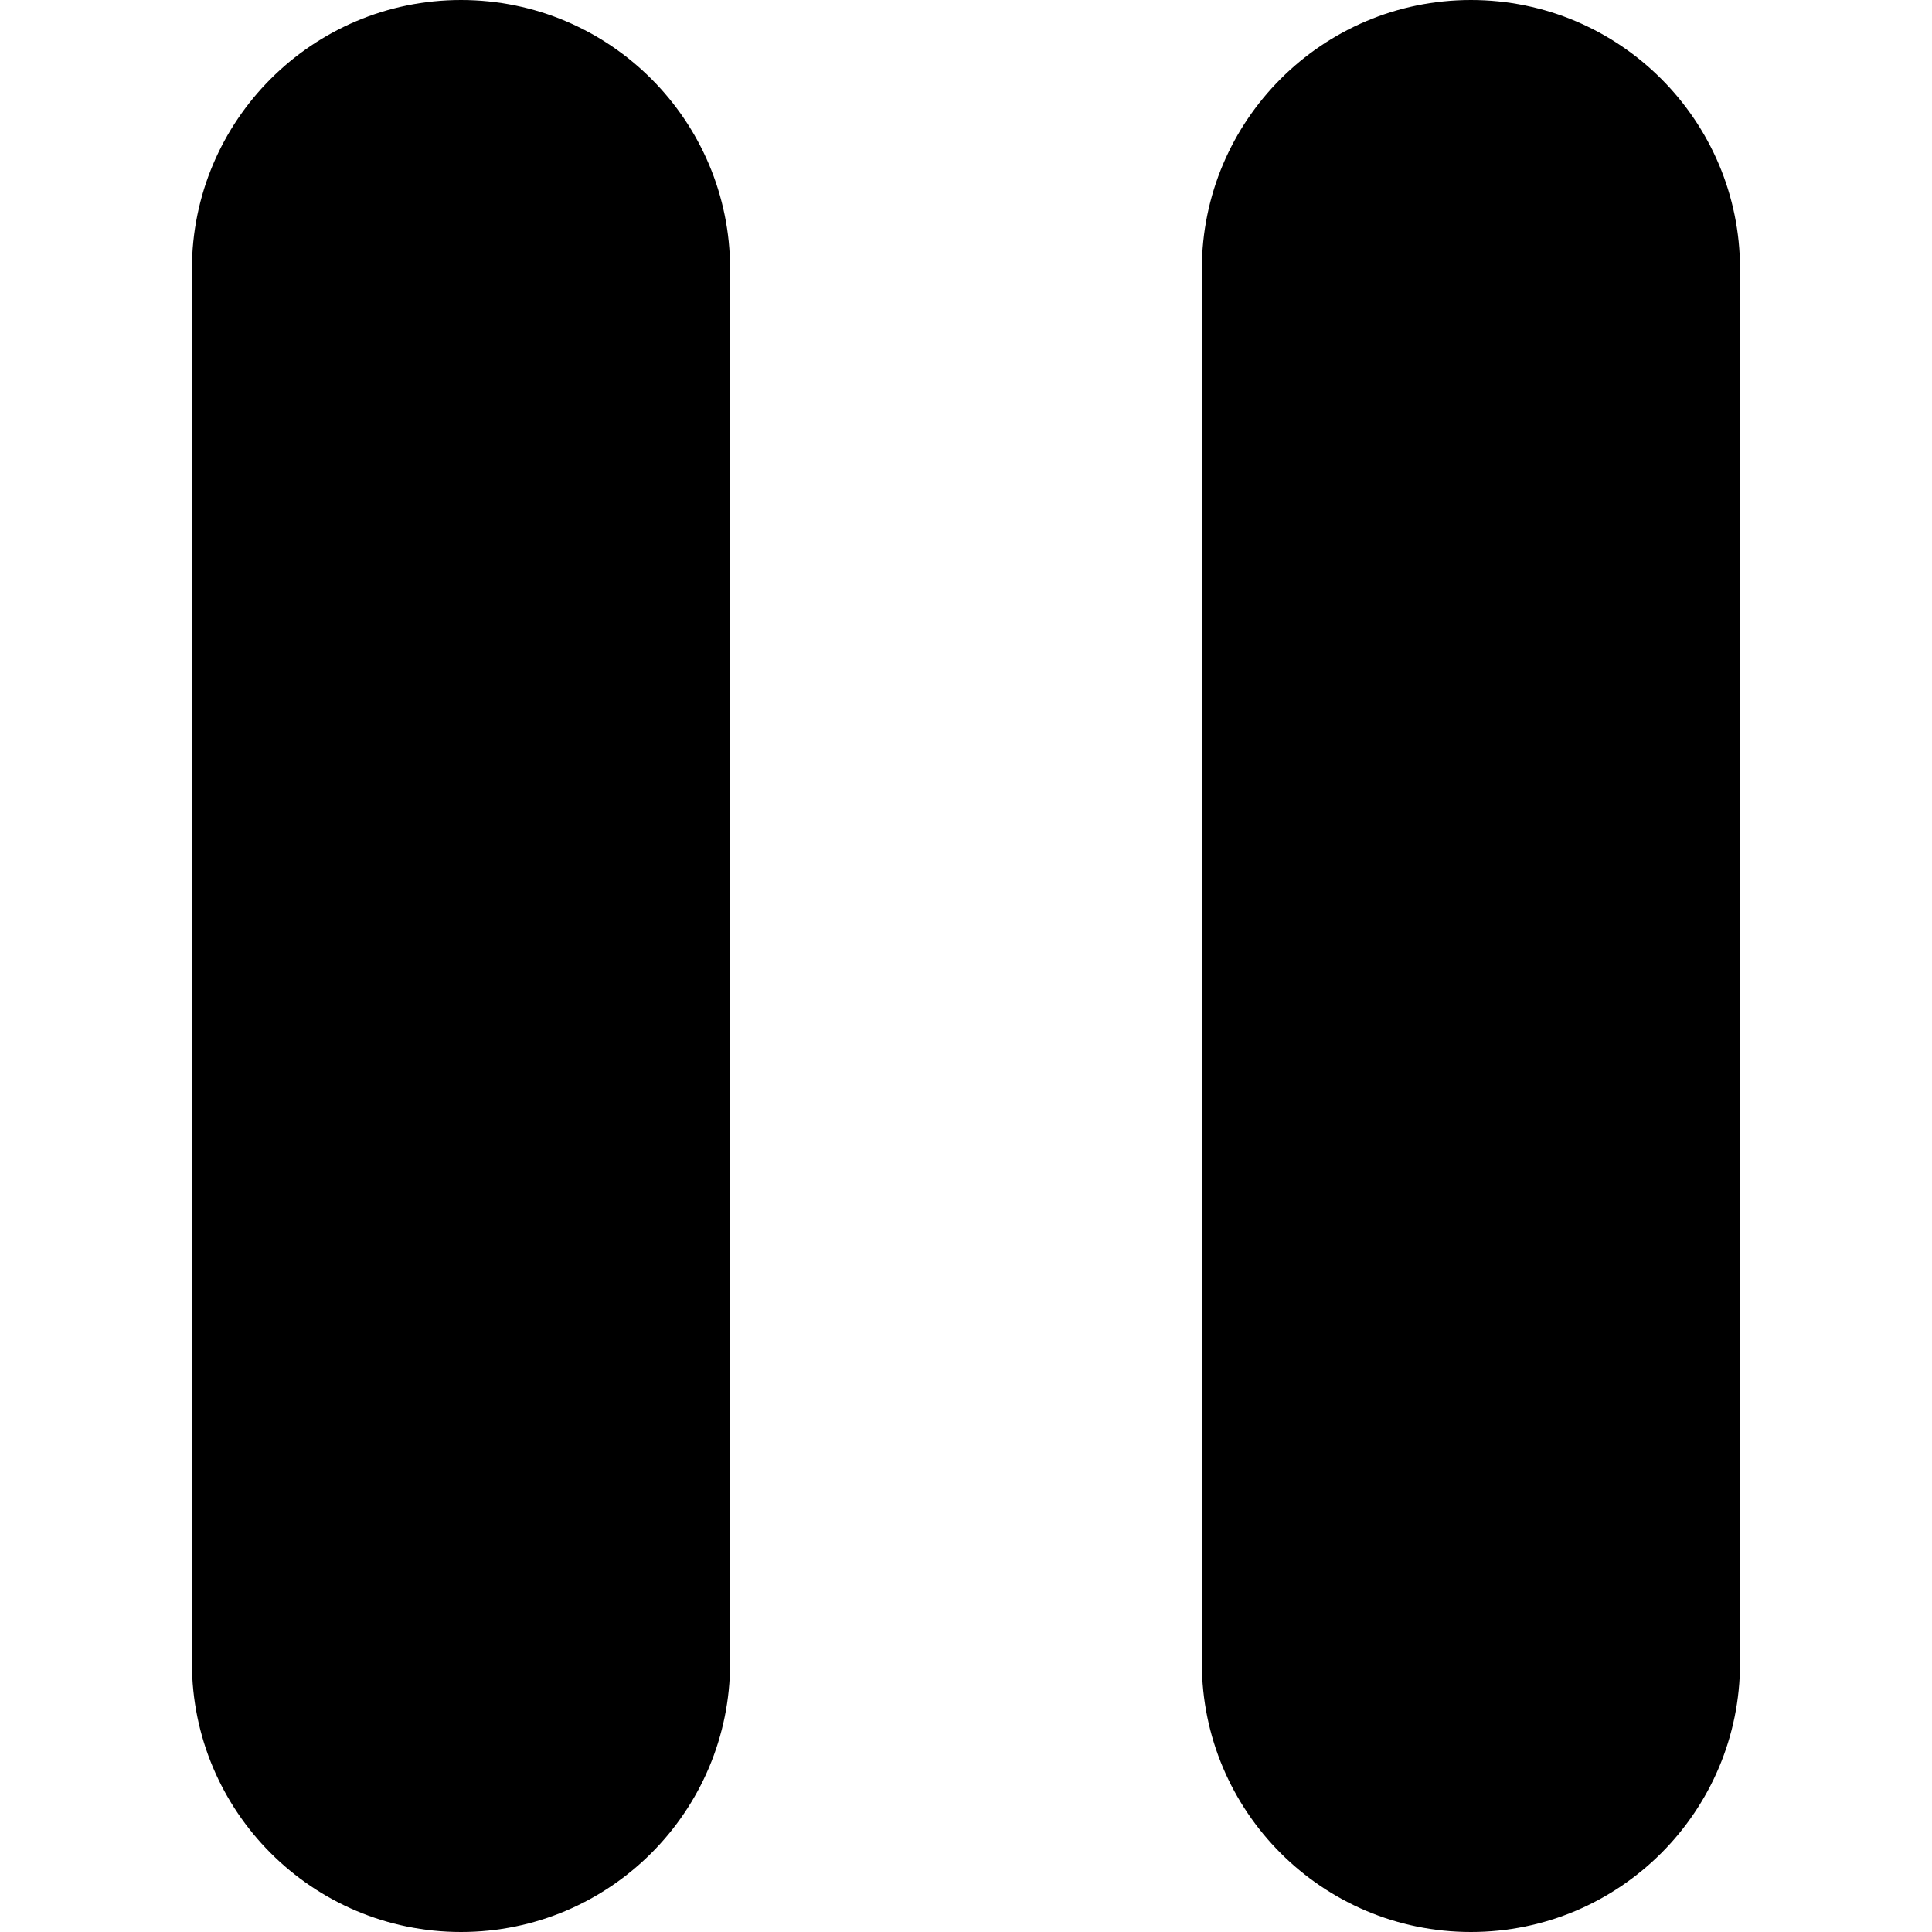
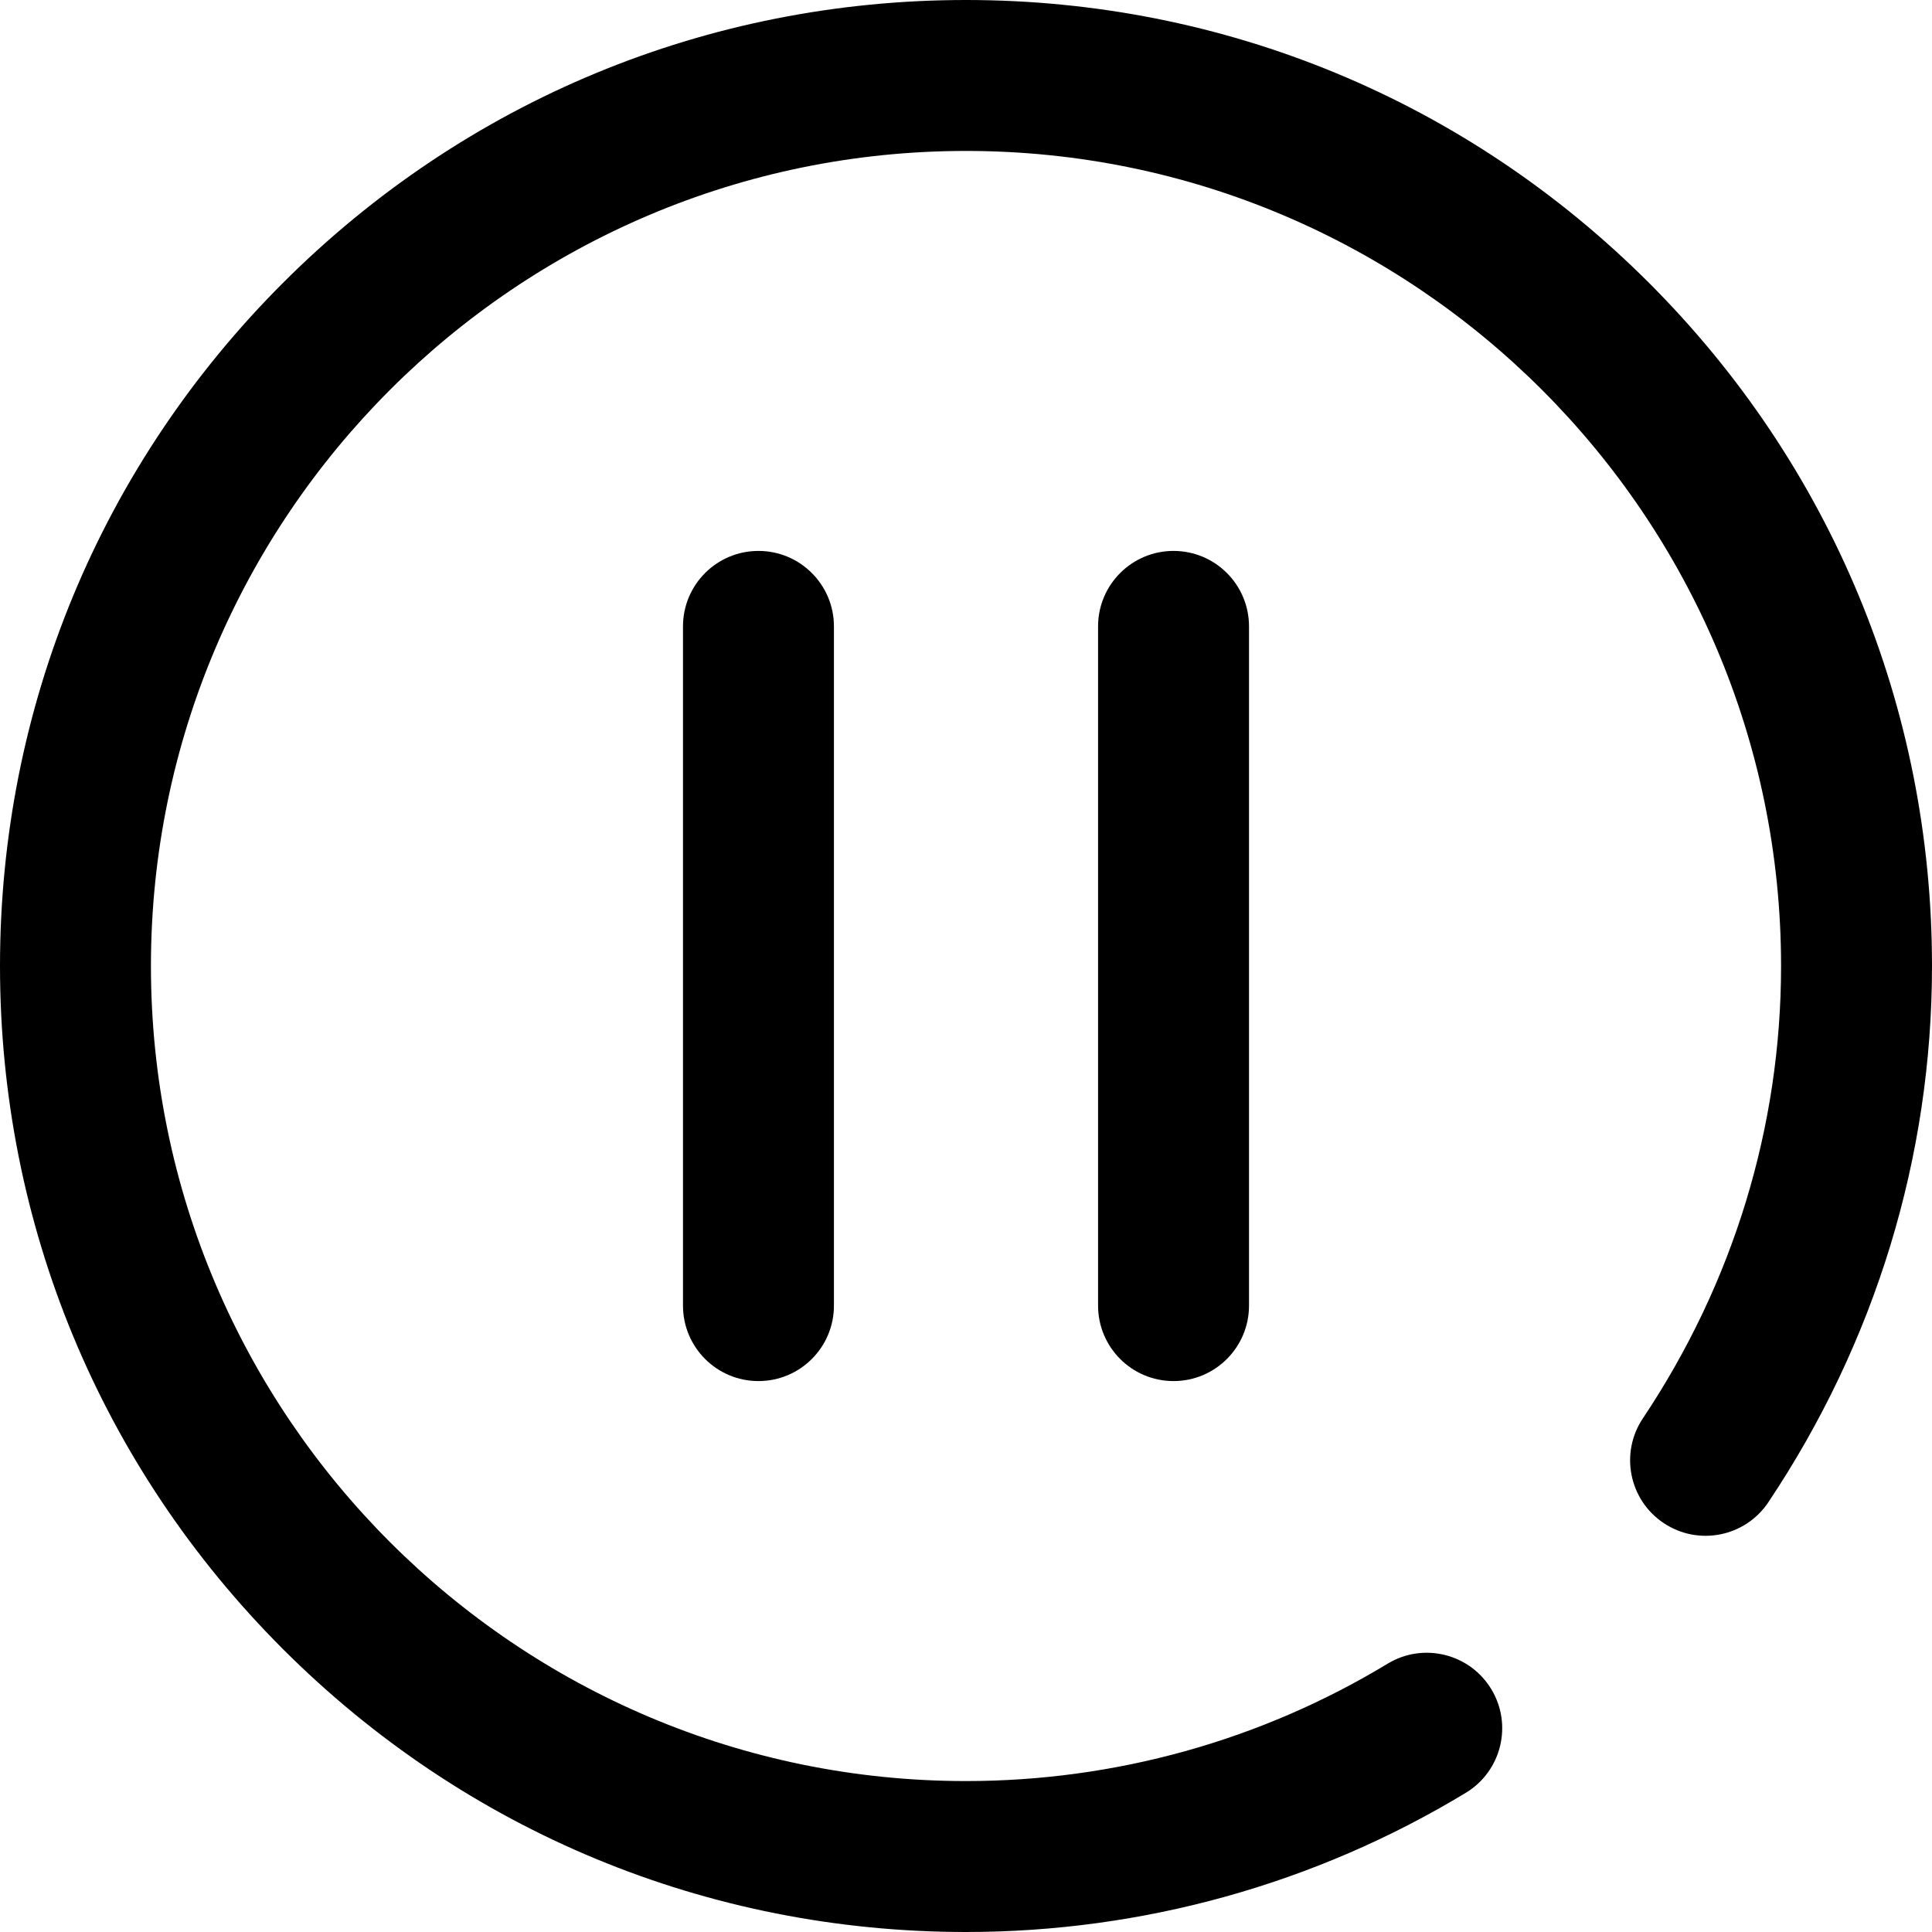
- <svg xmlns="http://www.w3.org/2000/svg" version="1.1" id="Capa_1" x="0px" y="0px" viewBox="0 0 47.607 47.607" style="enable-background:new 0 0 47.607 47.607;" xml:space="preserve">
+ <svg xmlns="http://www.w3.org/2000/svg" version="1.1" id="Capa_1" x="0px" y="0px" viewBox="0 0 512 512" style="enable-background:new 0 0 512 512;" xml:space="preserve">
  <g>
-     <path d="M17.991,40.976c0,3.662-2.969,6.631-6.631,6.631l0,0c-3.662,0-6.631-2.969-6.631-6.631V6.631C4.729,2.969,7.698,0,11.36,0   l0,0c3.662,0,6.631,2.969,6.631,6.631V40.976z" />
-     <path d="M42.877,40.976c0,3.662-2.969,6.631-6.631,6.631l0,0c-3.662,0-6.631-2.969-6.631-6.631V6.631   C29.616,2.969,32.585,0,36.246,0l0,0c3.662,0,6.631,2.969,6.631,6.631V40.976z" />
+     <g>
+       <g>
+         <path d="M291,166v180c0,11.046,8.954,20,20,20c11.046,0,20-8.954,20-20V166c0-11.046-8.954-20-20-20     C299.954,146,291,154.954,291,166z" />
+         <path d="M437.02,74.98C388.667,26.629,324.38,0,256,0S123.333,26.629,74.98,74.98C26.629,123.333,0,187.62,0,256     s26.629,132.667,74.98,181.02C123.333,485.371,187.62,512,256,512c46.812,0,92.616-12.757,132.462-36.893     c9.447-5.723,12.467-18.021,6.744-27.468c-5.724-9.449-18.022-12.467-27.469-6.745C334.143,461.244,295.504,472,256,472     c-119.103,0-216-96.897-216-216S136.897,40,256,40s216,96.897,216,216c0,42.589-12.665,84.044-36.626,119.885     c-6.14,9.183-3.672,21.603,5.51,27.742c9.184,6.141,21.604,3.672,27.742-5.511C497.002,355.674,512,306.531,512,256     C512,187.62,485.371,123.333,437.02,74.98z" />
+         <path d="M181,166v180c0,11.046,8.954,20,20,20s20-8.954,20-20V166c0-11.046-8.954-20-20-20S181,154.954,181,166z" />
+       </g>
+     </g>
  </g>
  <g>
</g>
  <g>
</g>
  <g>
</g>
  <g>
</g>
  <g>
</g>
  <g>
</g>
  <g>
</g>
  <g>
</g>
  <g>
</g>
  <g>
</g>
  <g>
</g>
  <g>
</g>
  <g>
</g>
  <g>
</g>
  <g>
</g>
</svg>
